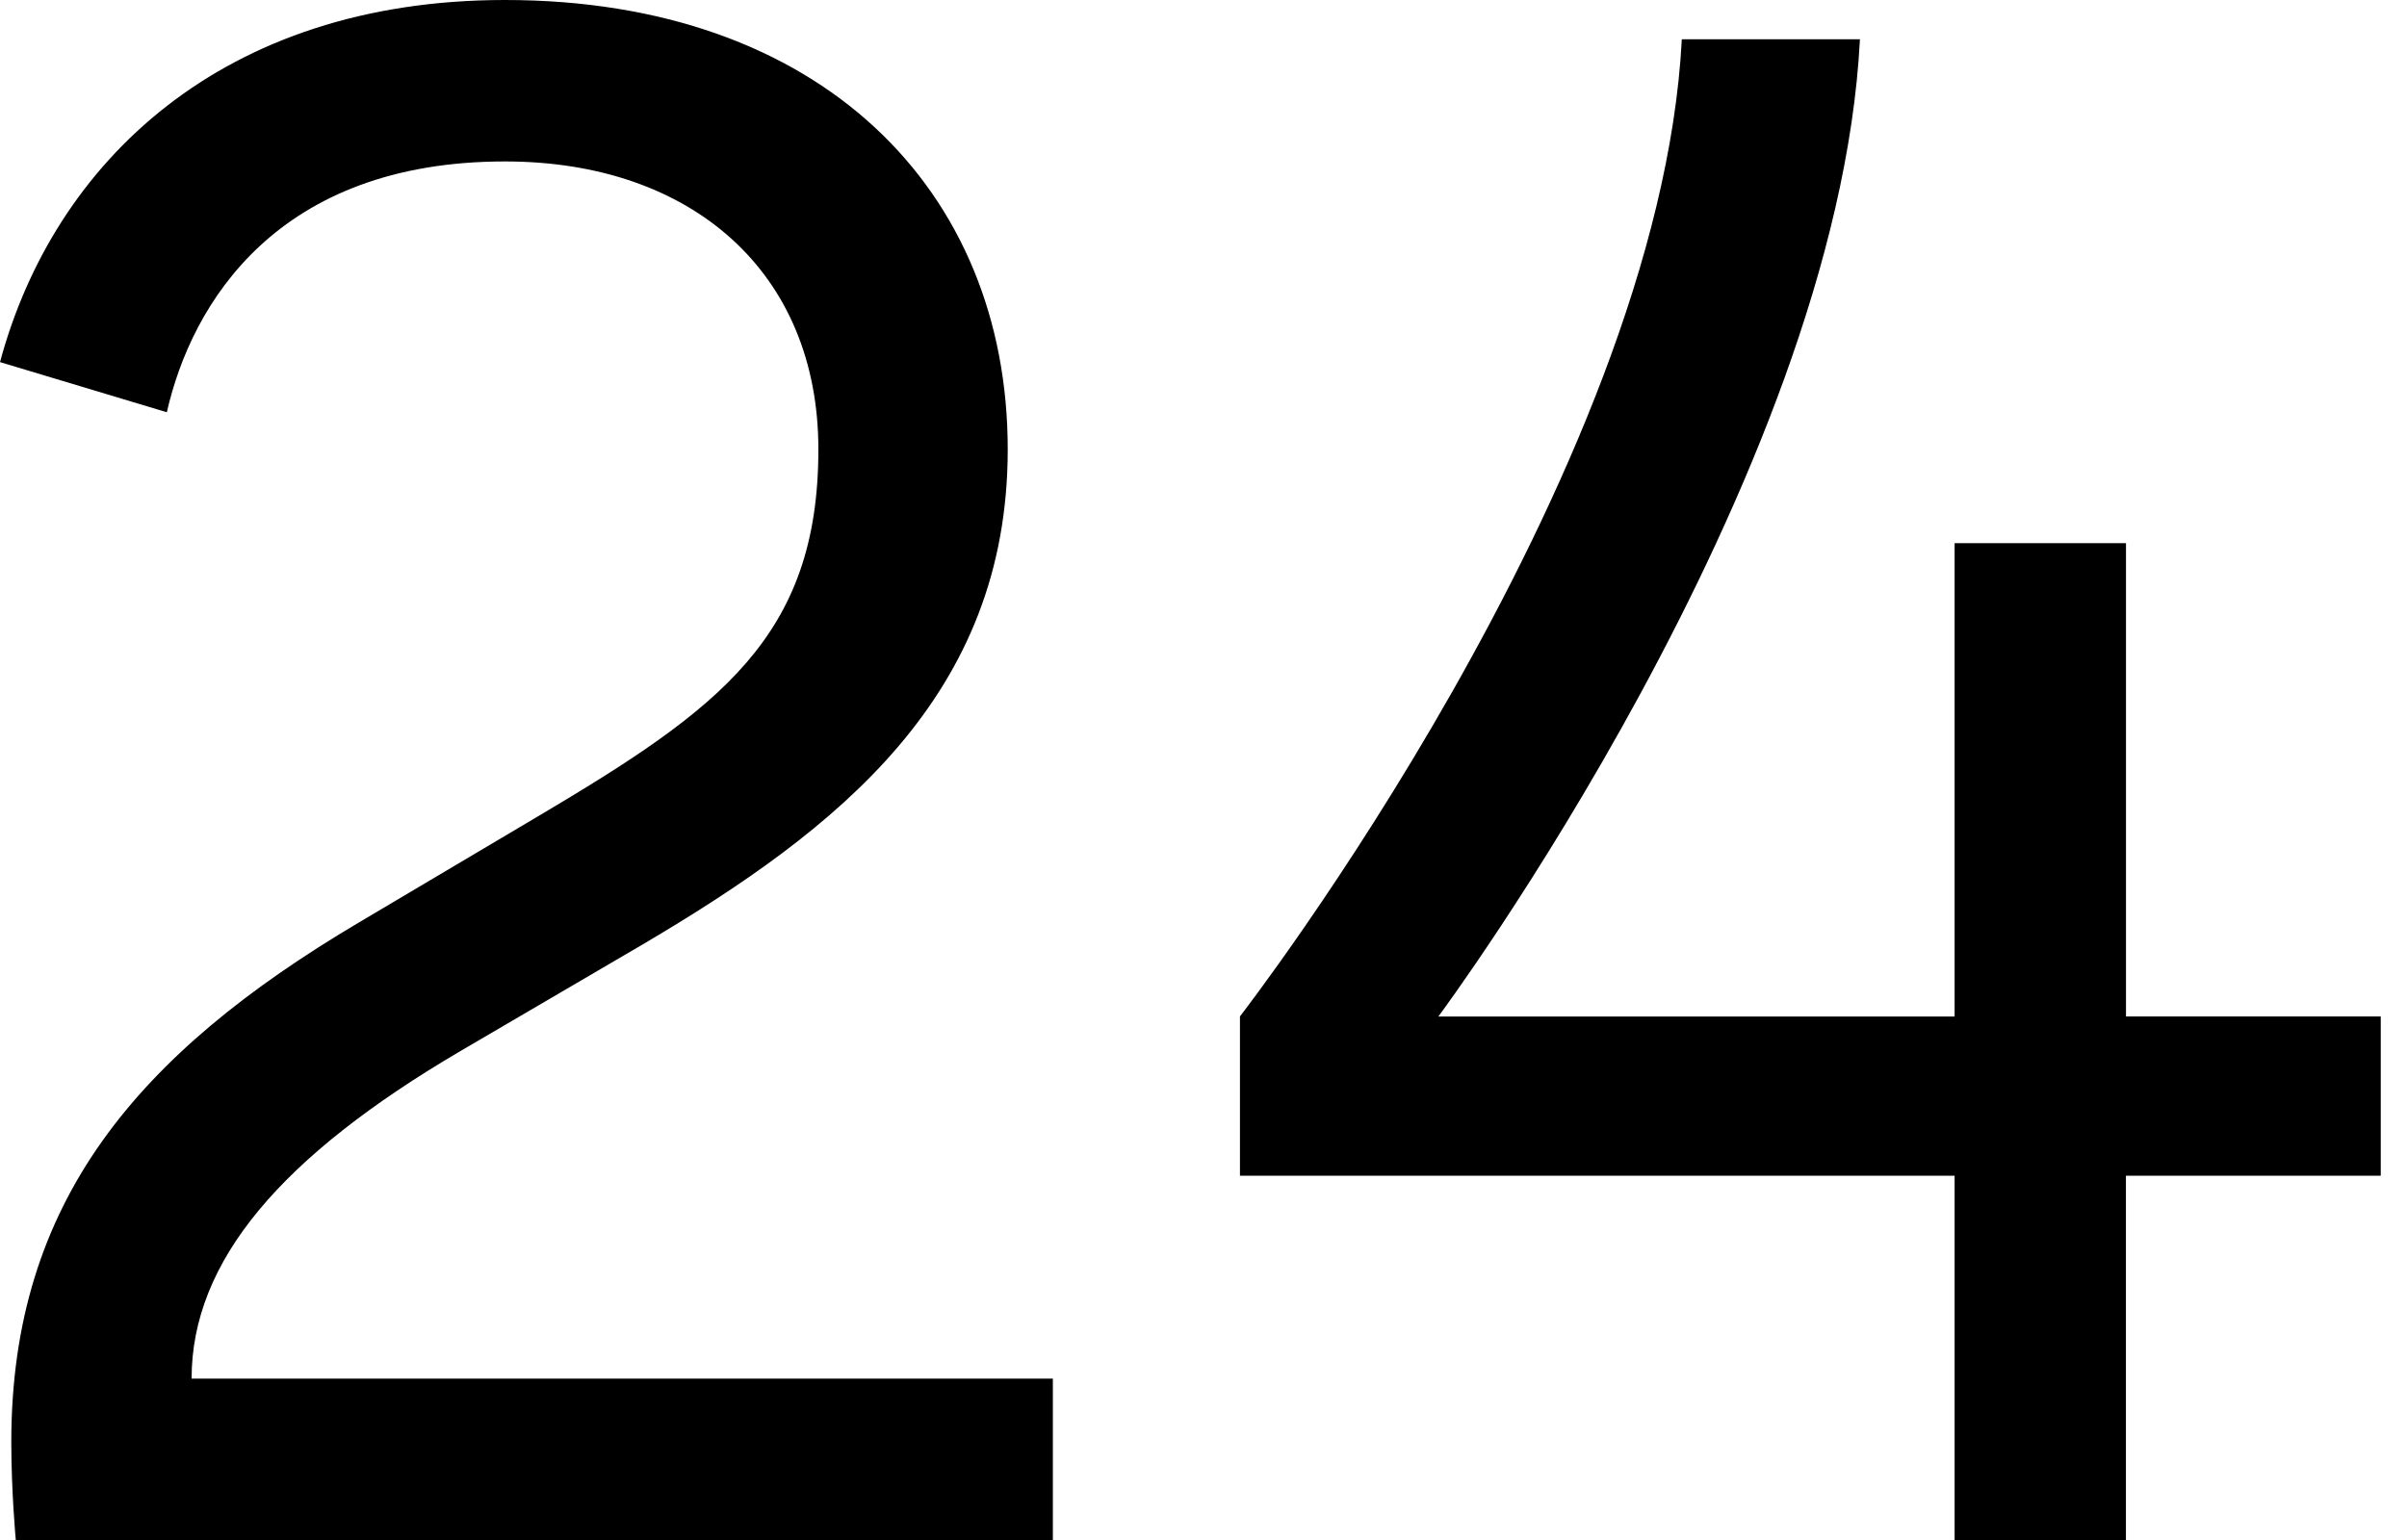
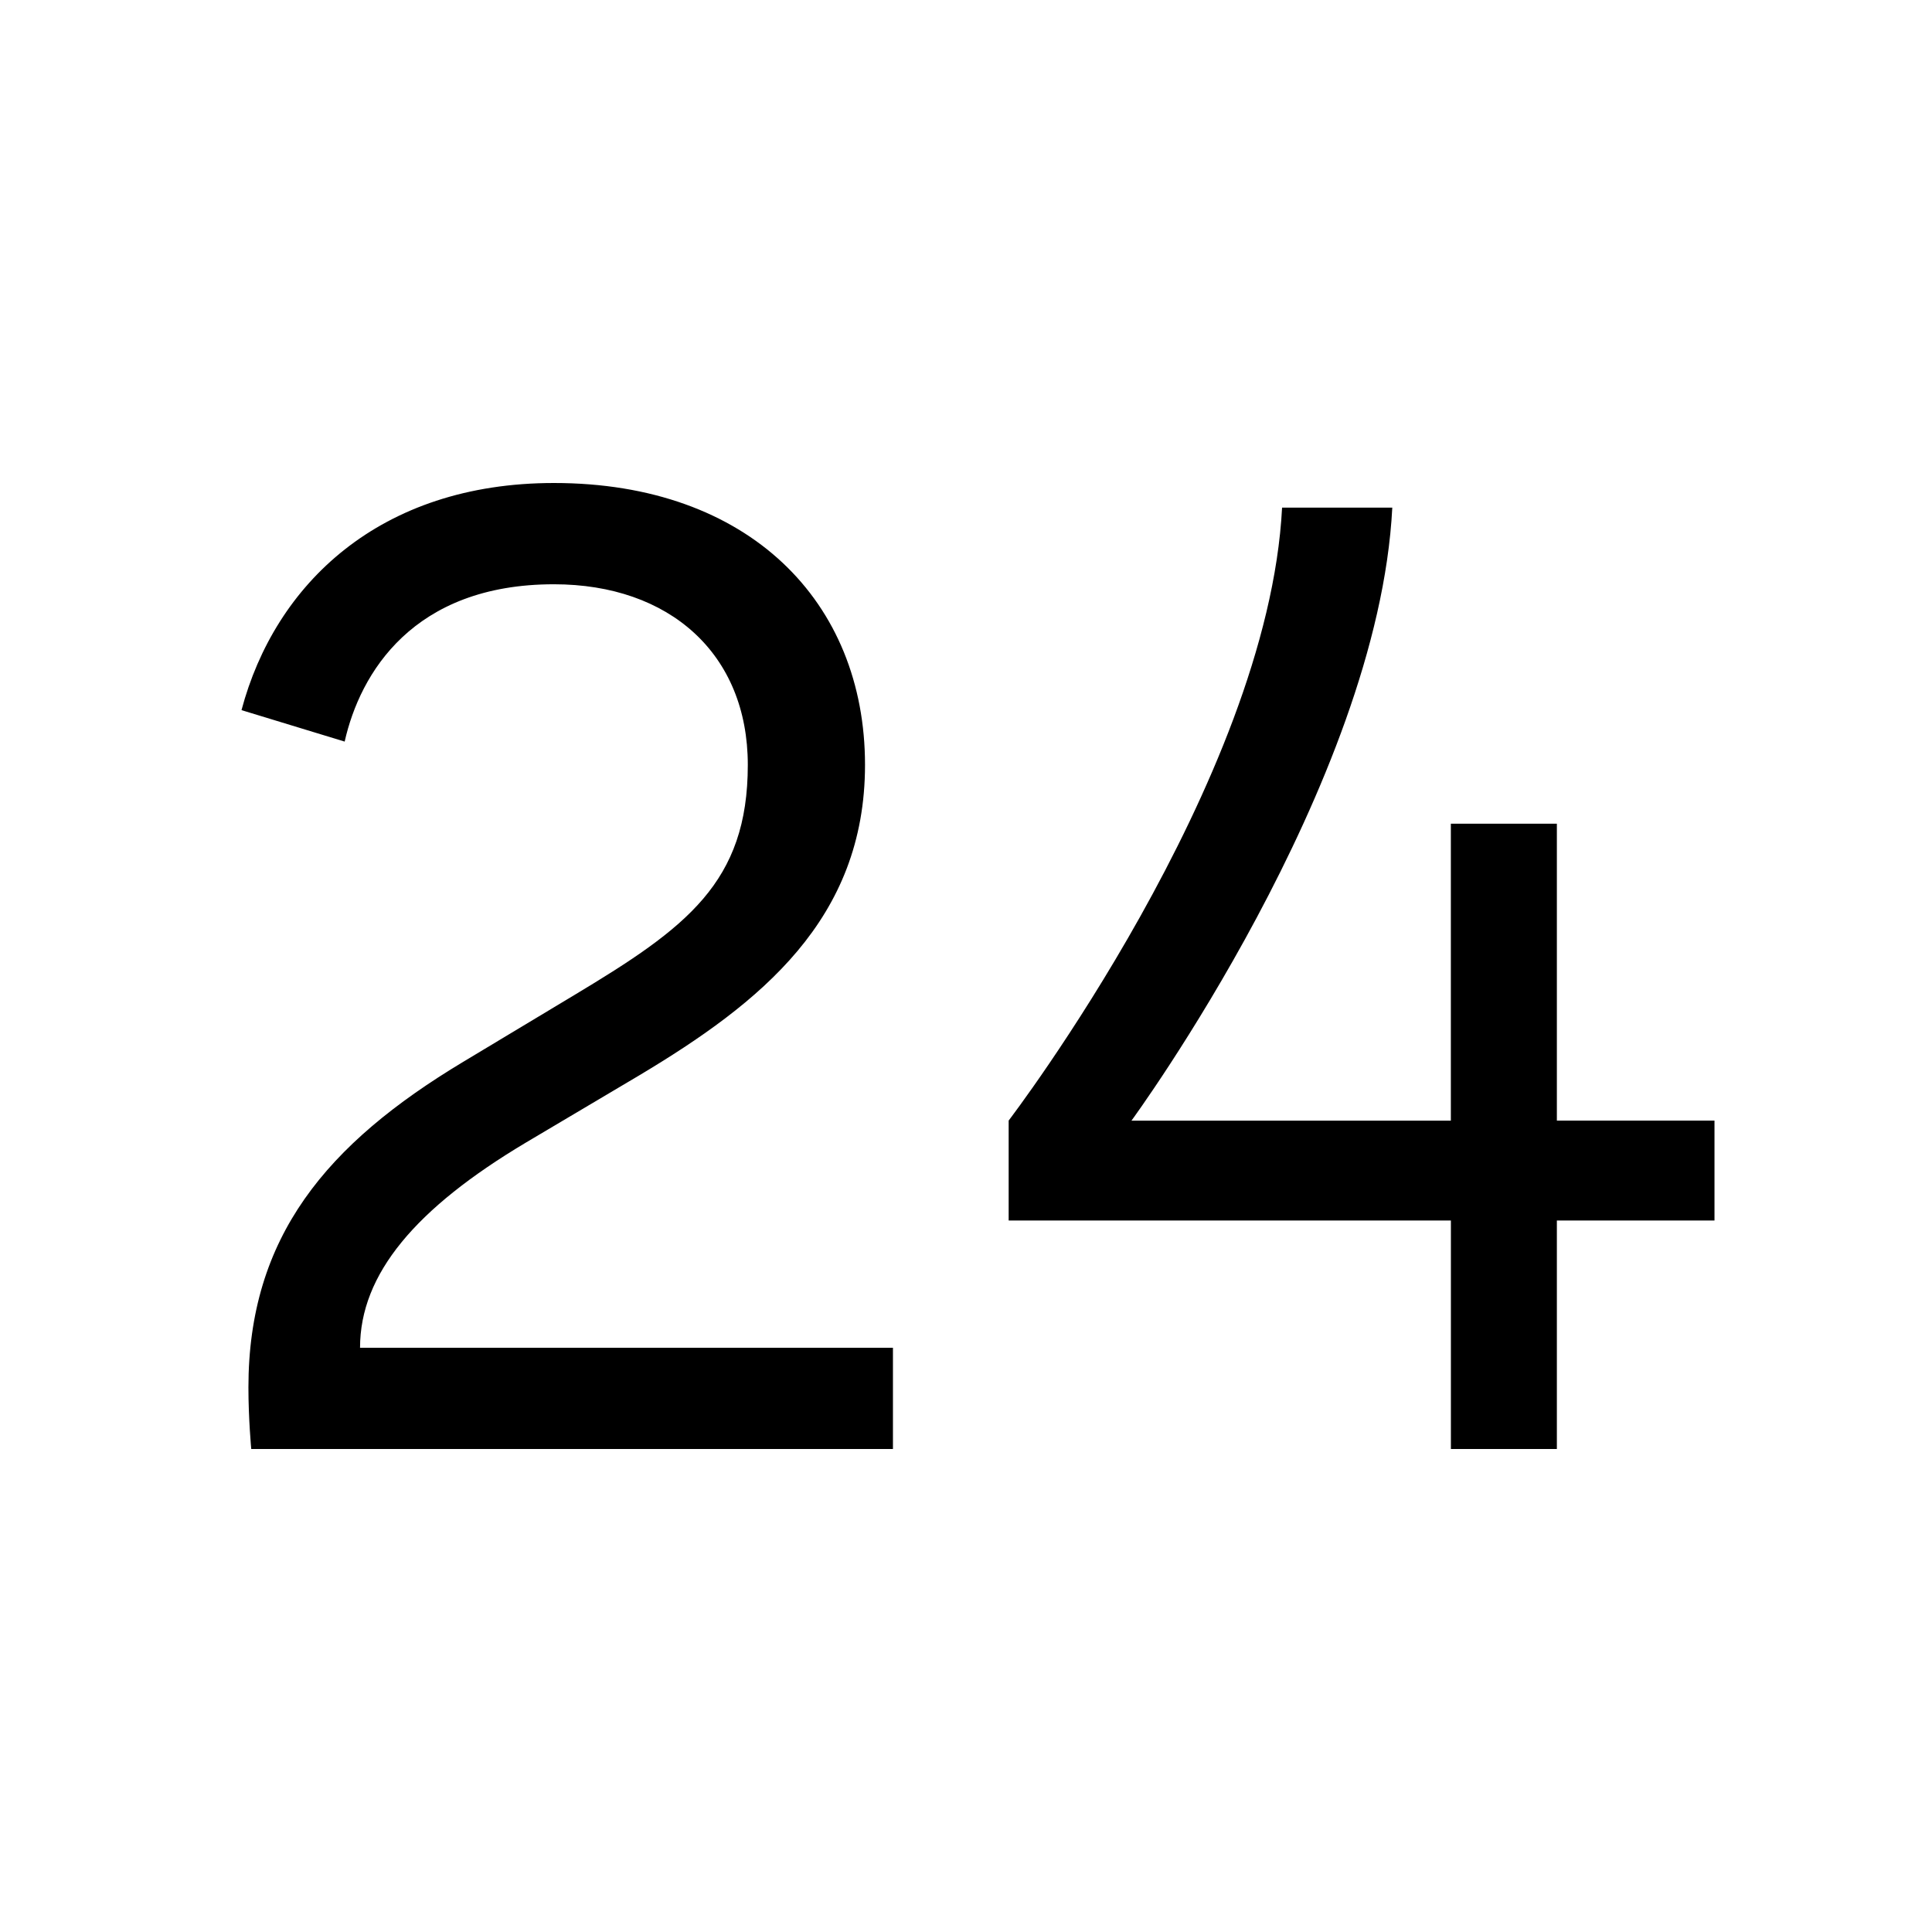
- <svg xmlns="http://www.w3.org/2000/svg" width="75" height="48" viewBox="0 0 75 48" fill="none">
-   <path fill-rule="evenodd" clip-rule="evenodd" d="M5.2 12.85L0 11.286C1.686 5.032 6.954 0 15.736 0 25.57 0 31.4 5.916 31.4 14.006c0 7.682-5.268 11.83-11.38 15.434l-5.69 3.33c-5.55 3.264-8.36 6.528-8.36 10.2h26.836V48H.492s-.14-1.496-.14-3.06c0-7.48 3.934-12.1 10.818-16.18l5.62-3.332c5.62-3.332 8.71-5.576 8.71-11.422 0-5.508-3.934-8.974-9.764-8.974-7.096 0-9.764 4.42-10.538 7.818H5.2zM52.404 1.224h5.55c-.702 13.734-13.136 30.46-13.136 30.46h16.086V16.93h5.34v14.752h7.938v4.964h-7.94V48h-5.338V36.646H38.636V31.68S51.702 14.82 52.404 1.22v.004z" fill="#000" />
+ <svg xmlns="http://www.w3.org/2000/svg" width="48" height="48" viewBox="0 0 48 48" fill="none">
+   <path fill-rule="evenodd" clip-rule="evenodd" d="M8.565 18.425L6 17.643C6.832 14.516 9.43 12 13.763 12c4.851 0 7.728 2.958 7.728 7.003 0 3.841-2.6 5.915-5.614 7.717l-2.808 1.665c-2.738 1.632-4.124 3.264-4.124 5.1h13.24V36H6.242s-.07-.748-.07-1.53c0-3.74 1.941-6.05 5.338-8.09l2.772-1.666c2.773-1.666 4.297-2.788 4.297-5.711 0-2.754-1.94-4.487-4.817-4.487-3.5 0-4.817 2.21-5.199 3.909h.001zm23.288-5.813h2.738c-.347 6.867-6.48 15.23-6.48 15.23h7.935v-7.377h2.634v7.376h3.916v2.482H38.68V36h-2.633v-5.677H25.06V27.84s6.446-8.43 6.793-15.23v.002z" fill="#000" />
</svg>
